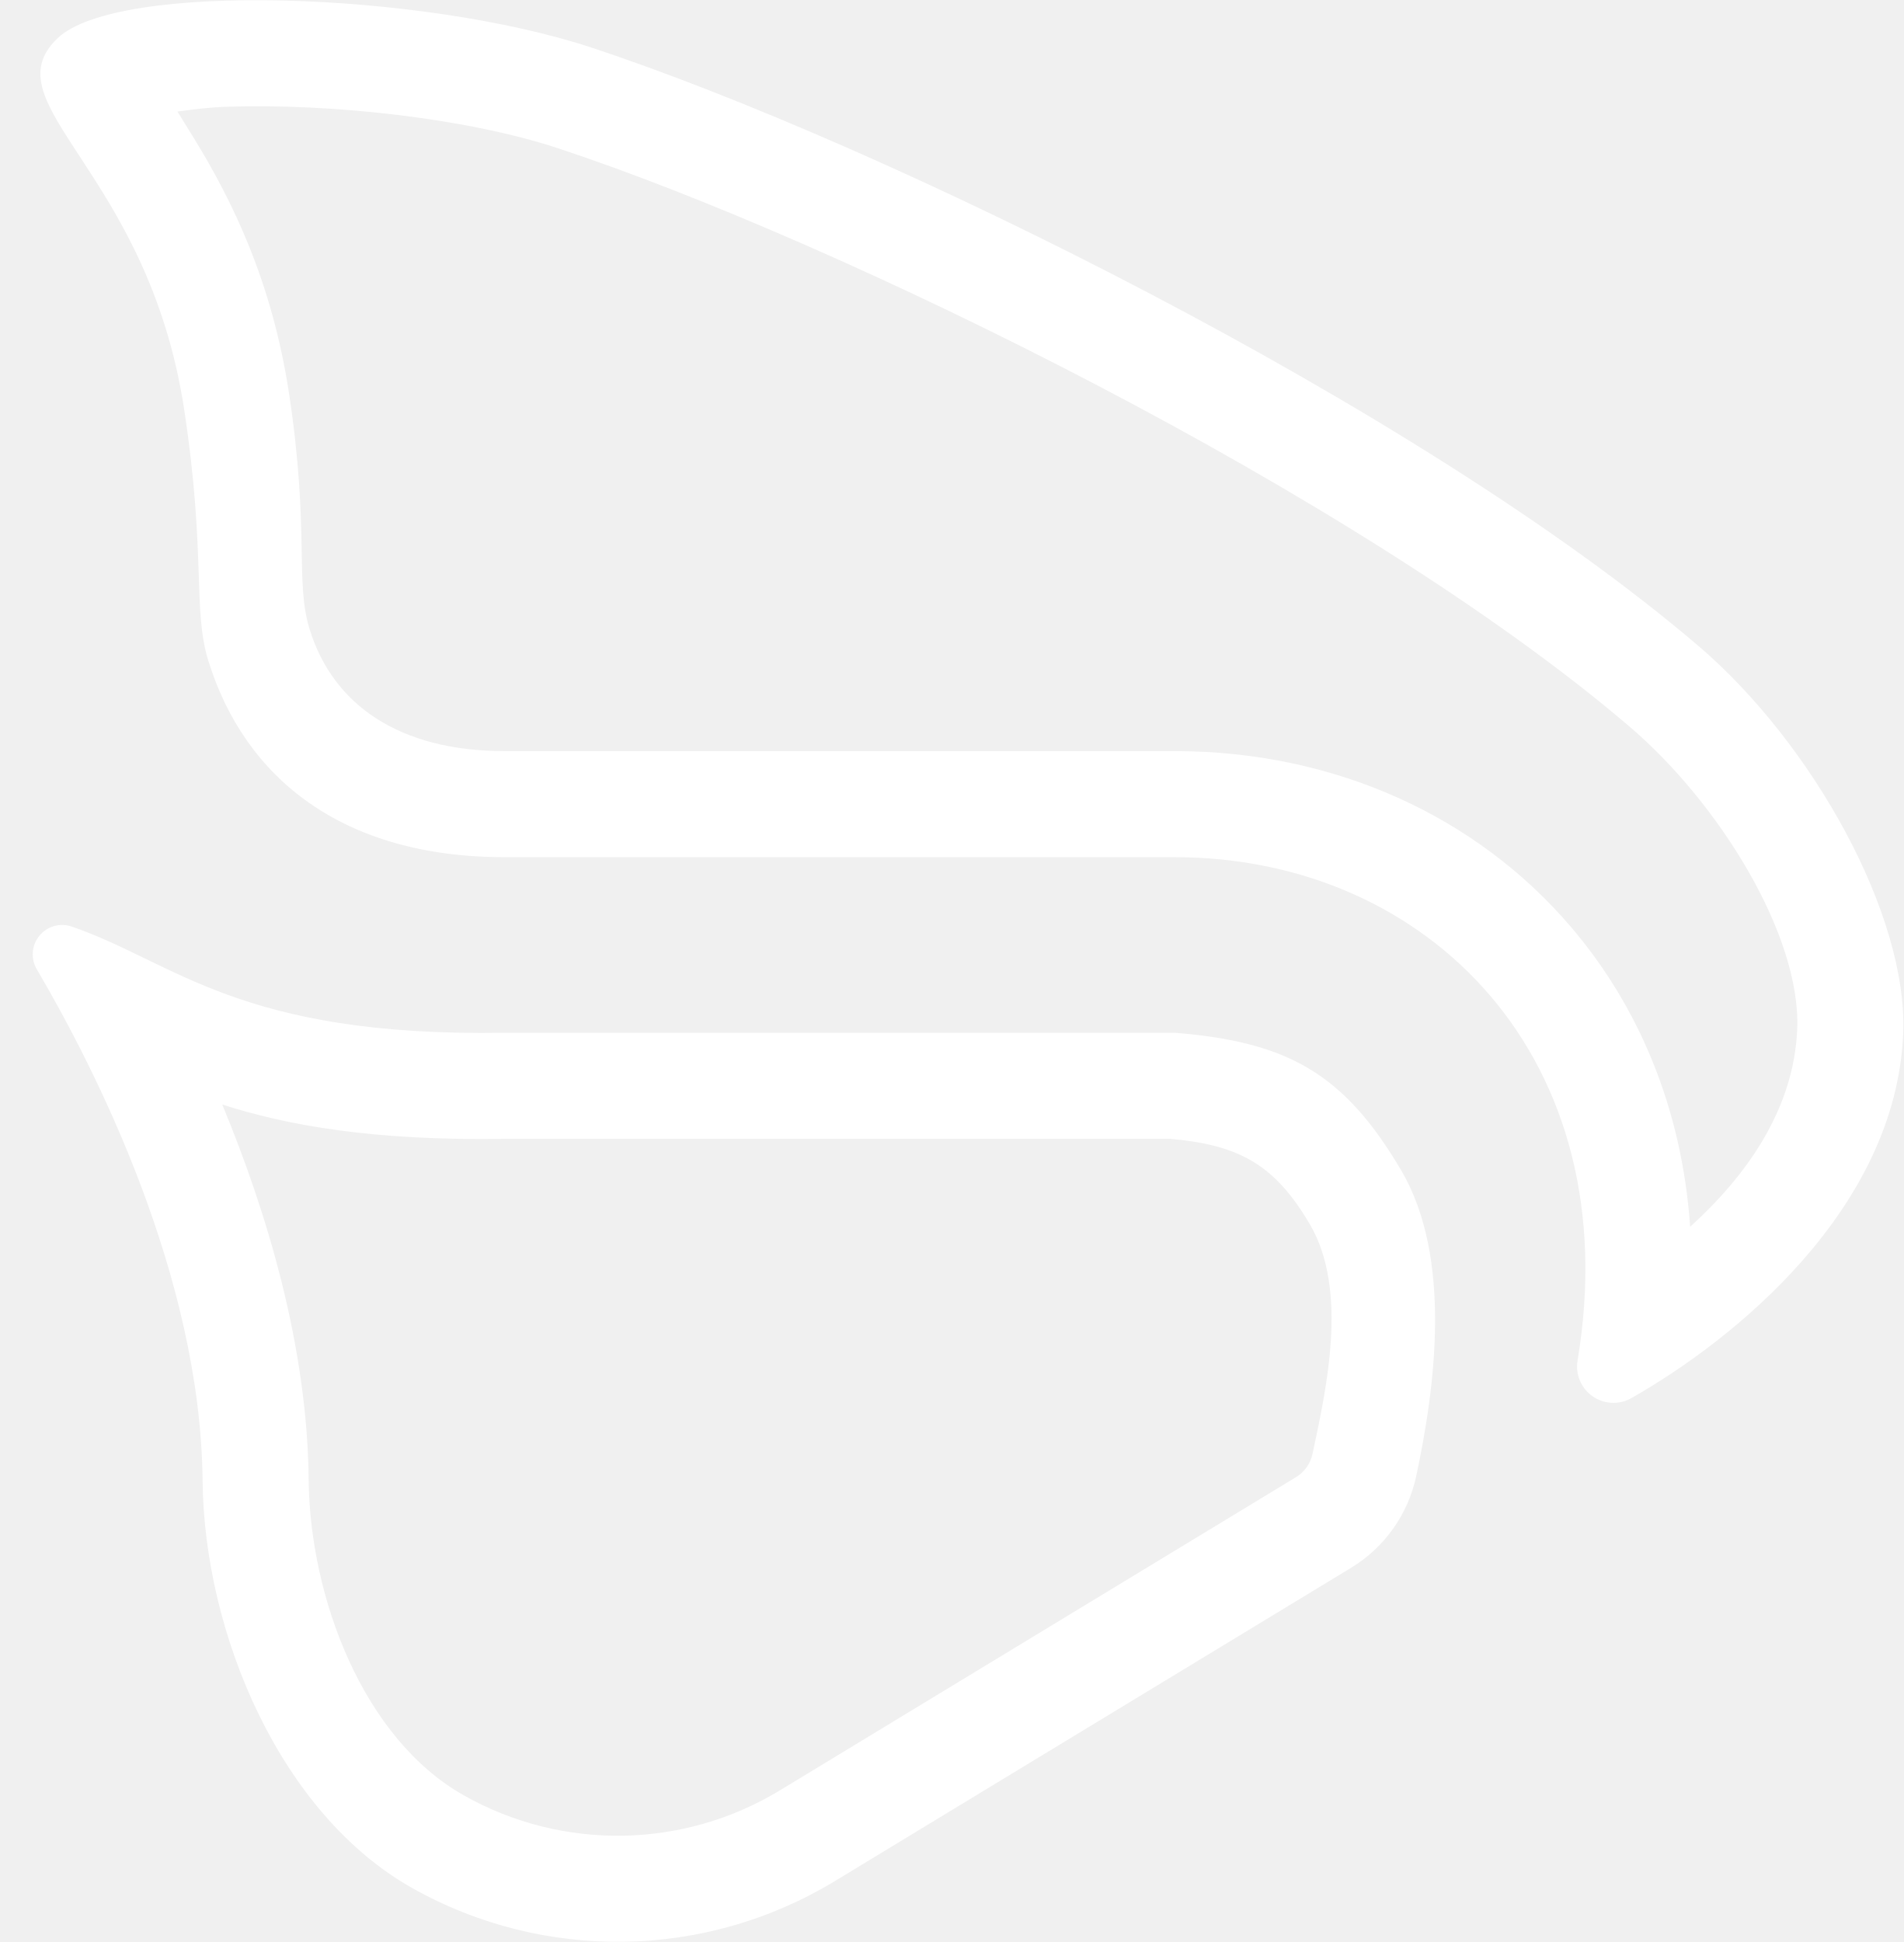
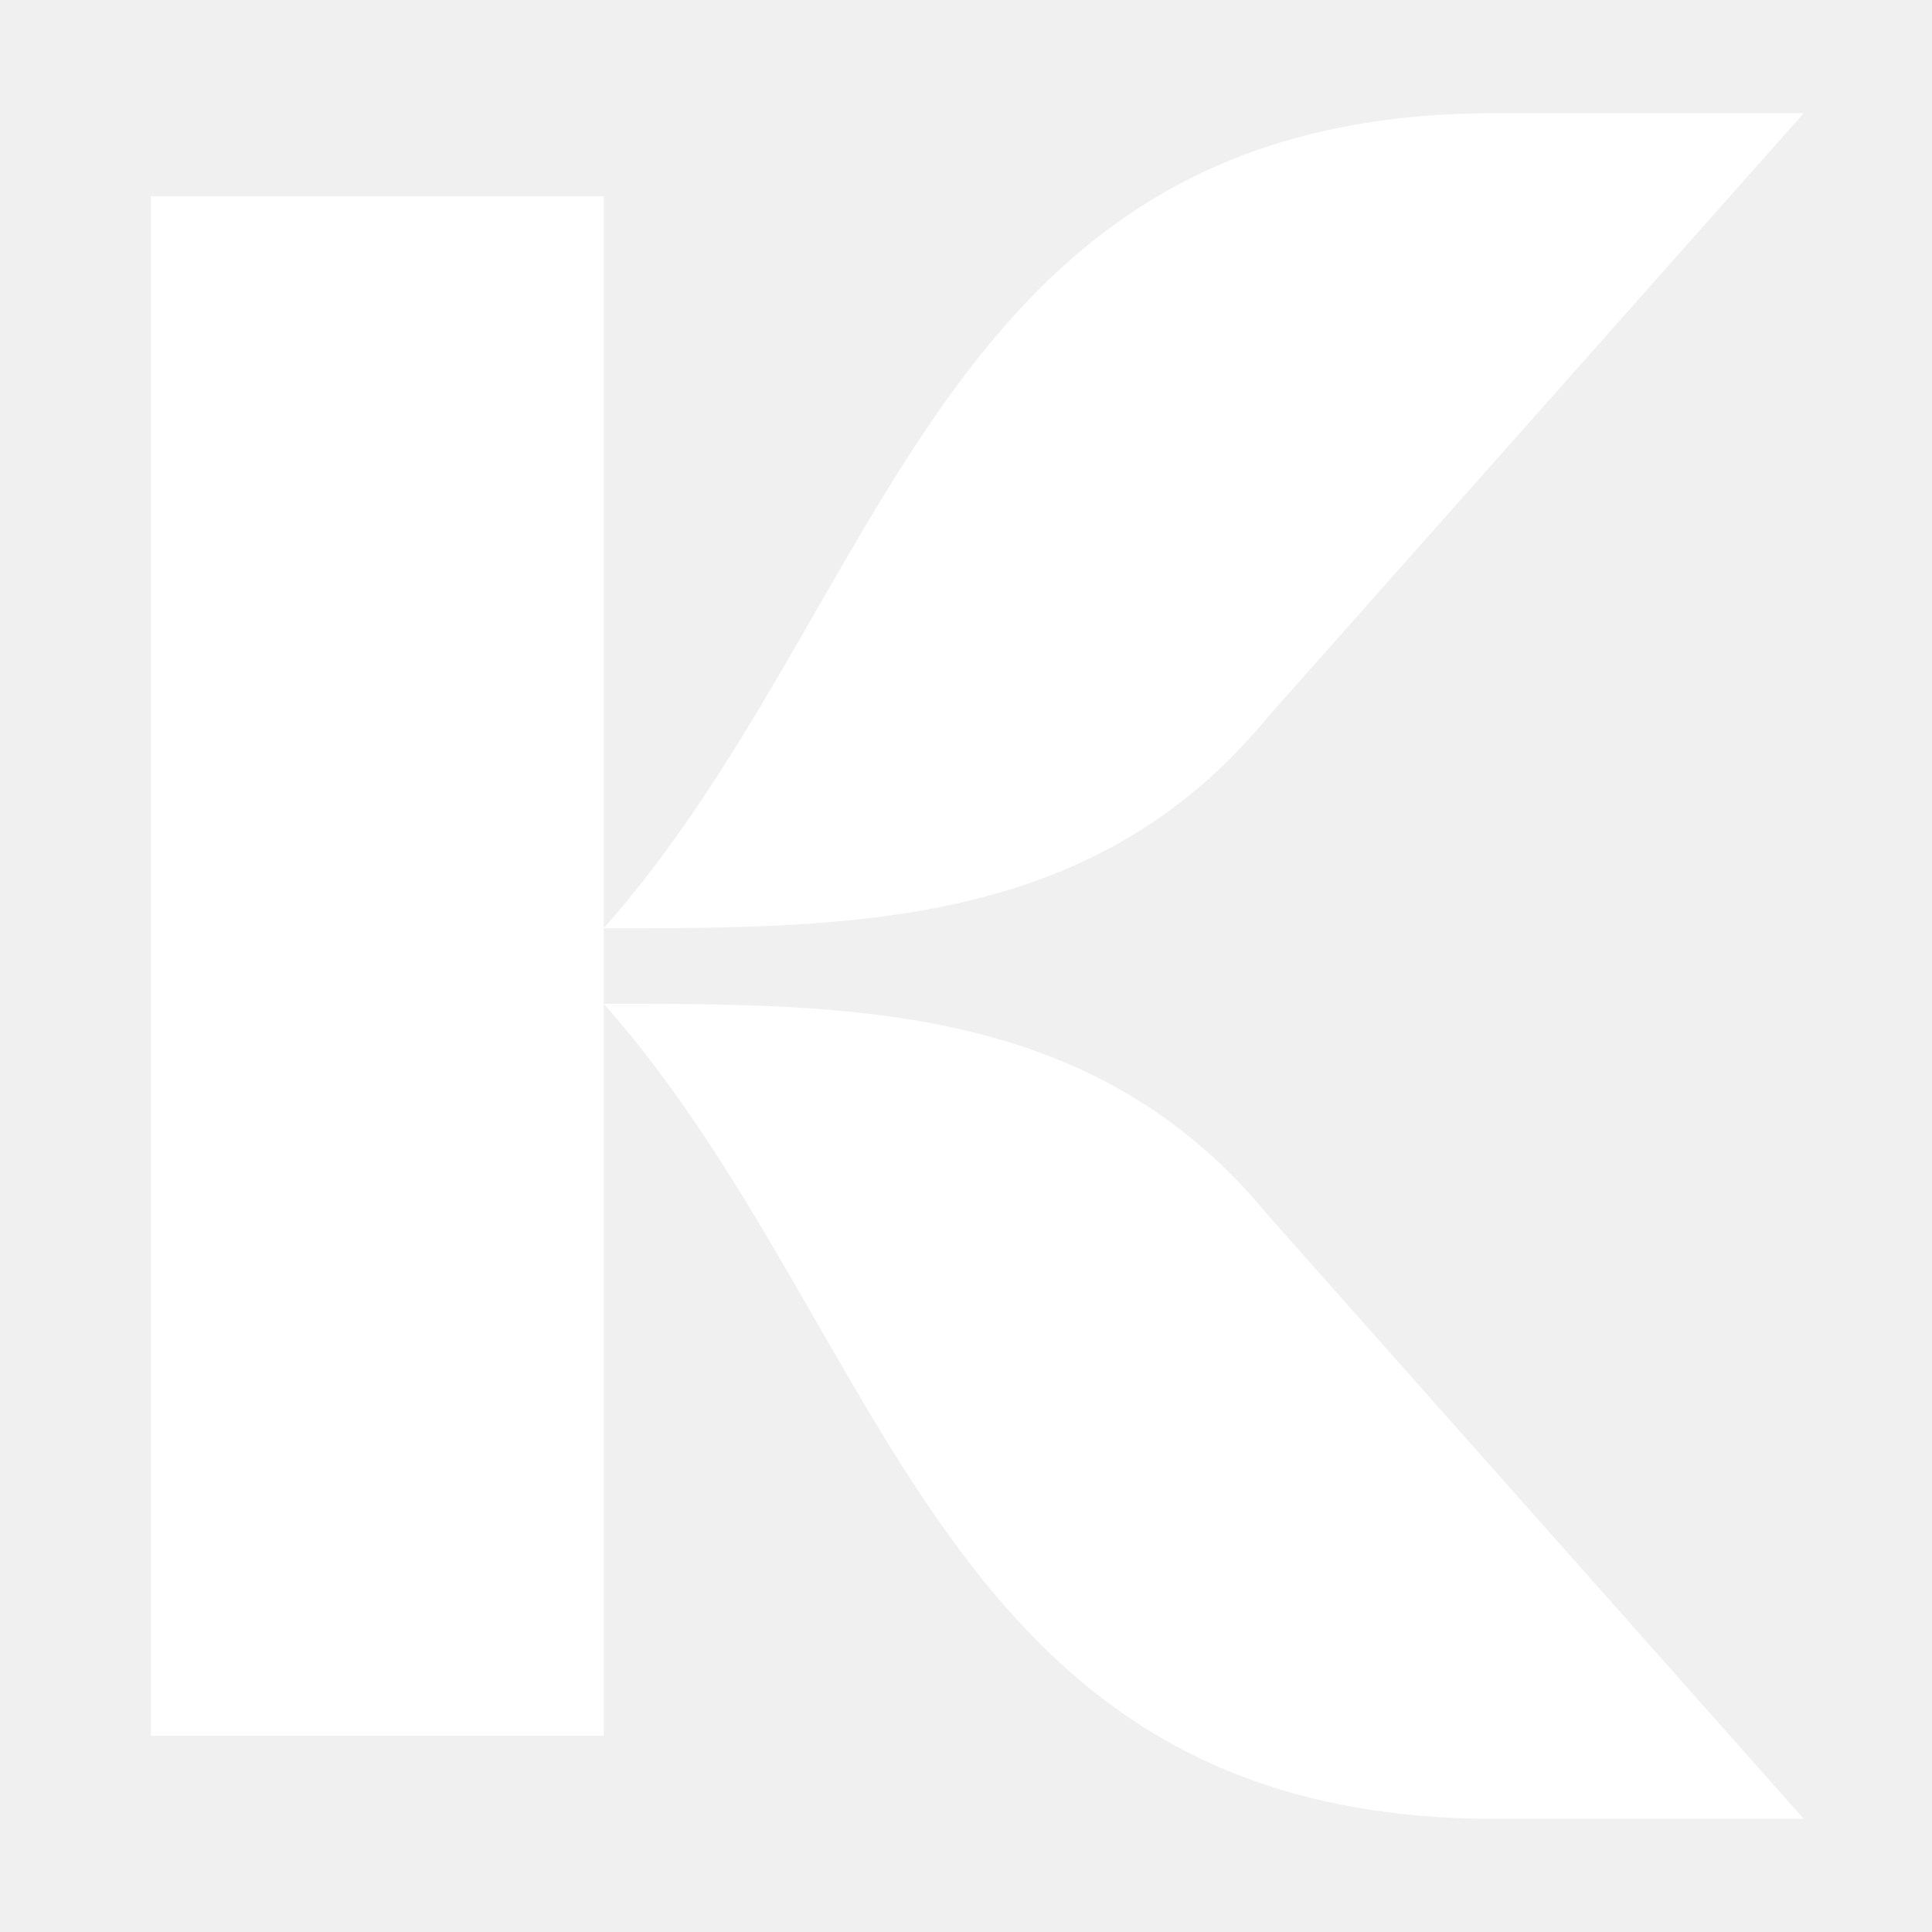
- <svg xmlns="http://www.w3.org/2000/svg" width="100%" height="100%" viewBox="0 0 987 1007" version="1.1" xml:space="preserve" style="fill-rule:evenodd;clip-rule:evenodd;stroke-linejoin:round;stroke-miterlimit:2;">
-   <g transform="matrix(1,0,0,1,-17,-10)">
-     <g transform="matrix(1.26812,0,0,1.26579,-136.879,-155.473)">
-       <g id="fladder_icon_outline">
-         <path d="M700.438,735.324C697.125,751.035 687.472,764.673 673.768,773.003C616.839,807.634 462.561,901.416 462.561,901.416C409.732,933.443 343.74,934.501 289.91,904.185C236.081,873.869 204.798,800.132 204.176,737.209C203.346,653.247 160.046,568.128 136.415,527.839C133.842,523.497 134.245,518.008 137.425,514.09C140.605,510.172 145.886,508.658 150.654,510.296C192.694,524.745 218.892,555.605 327.704,553.805L601.656,553.805C647.877,557.512 670.954,570.501 694.251,610.125C715.389,646.075 708.055,699.669 700.438,735.324ZM212.214,583.199C238.918,591.806 274.122,598.118 328.067,597.256C328.055,597.256 599.834,597.256 599.834,597.256C627.913,599.755 642.464,607.658 656.881,632.178C656.881,632.178 656.881,632.178 656.881,632.179C672.743,659.154 663.743,699.477 658.028,726.23C658.02,726.267 658.012,726.304 658.004,726.342C657.167,730.309 654.73,733.752 651.27,735.855C651.266,735.858 651.262,735.86 651.258,735.863C594.783,770.217 442.499,862.787 440.092,864.251C400.639,888.161 351.361,888.947 311.163,866.308C269.779,843.001 248.023,785.155 247.545,736.779C247.011,682.704 230.798,628.093 212.214,583.199ZM206.525,401.388C200.042,380.411 205.693,358.337 196.685,298.676C181.855,200.461 116.545,173.39 144.907,146.369C169.469,122.969 294.071,127.376 363.154,150.212C481.515,189.339 701.453,297.422 815.866,395.383C862.487,435.299 901.559,505.671 899.534,554.192C896.532,626.144 830.311,679.724 788.14,703.61C783.159,706.321 777.072,705.955 772.45,702.669C767.827,699.382 765.473,693.747 766.383,688.141C786.994,564.674 705.631,481.875 601.656,481.875L327.704,481.875C261.031,481.875 221.297,449.191 206.525,401.388ZM812.428,633.281C809.05,584.213 791.009,542.545 763.738,510.511C725.049,465.066 667.041,438.424 601.656,438.424L327.704,438.424C284.59,438.424 257.508,419.449 247.956,388.538C247.956,388.537 247.956,388.537 247.956,388.537C241.879,368.873 248.012,348.104 239.568,292.177C239.568,292.177 239.568,292.177 239.568,292.177C232.552,245.713 216.096,212.67 200.886,187.75C198.711,184.186 196.293,180.275 193.903,176.436C200.465,175.472 207.569,174.674 213.886,174.463C256.929,173.03 312.257,179.143 349.564,191.475C464.075,229.329 676.997,333.64 787.688,428.414C787.688,428.415 787.688,428.415 787.689,428.415C824.476,459.911 857.799,514.09 856.201,552.377C856.201,552.377 856.201,552.377 856.201,552.377C854.819,585.485 835.076,612.735 812.428,633.281Z" style="fill:white;" />
-       </g>
-     </g>
-   </g>
+ <svg xmlns="http://www.w3.org/2000/svg" fill="#ffffff" viewBox="0 0 256 256" role="img">
+   <path fill="#ffffff" d="M20 26H80V230H20Z M80 123C118 80 124 15 198 15H239L168 95C145 123 113 123 80 123Z M80 133C118 176 124 241 198 241H239L168 161C145 133 113 133 80 133Z" />
</svg>
